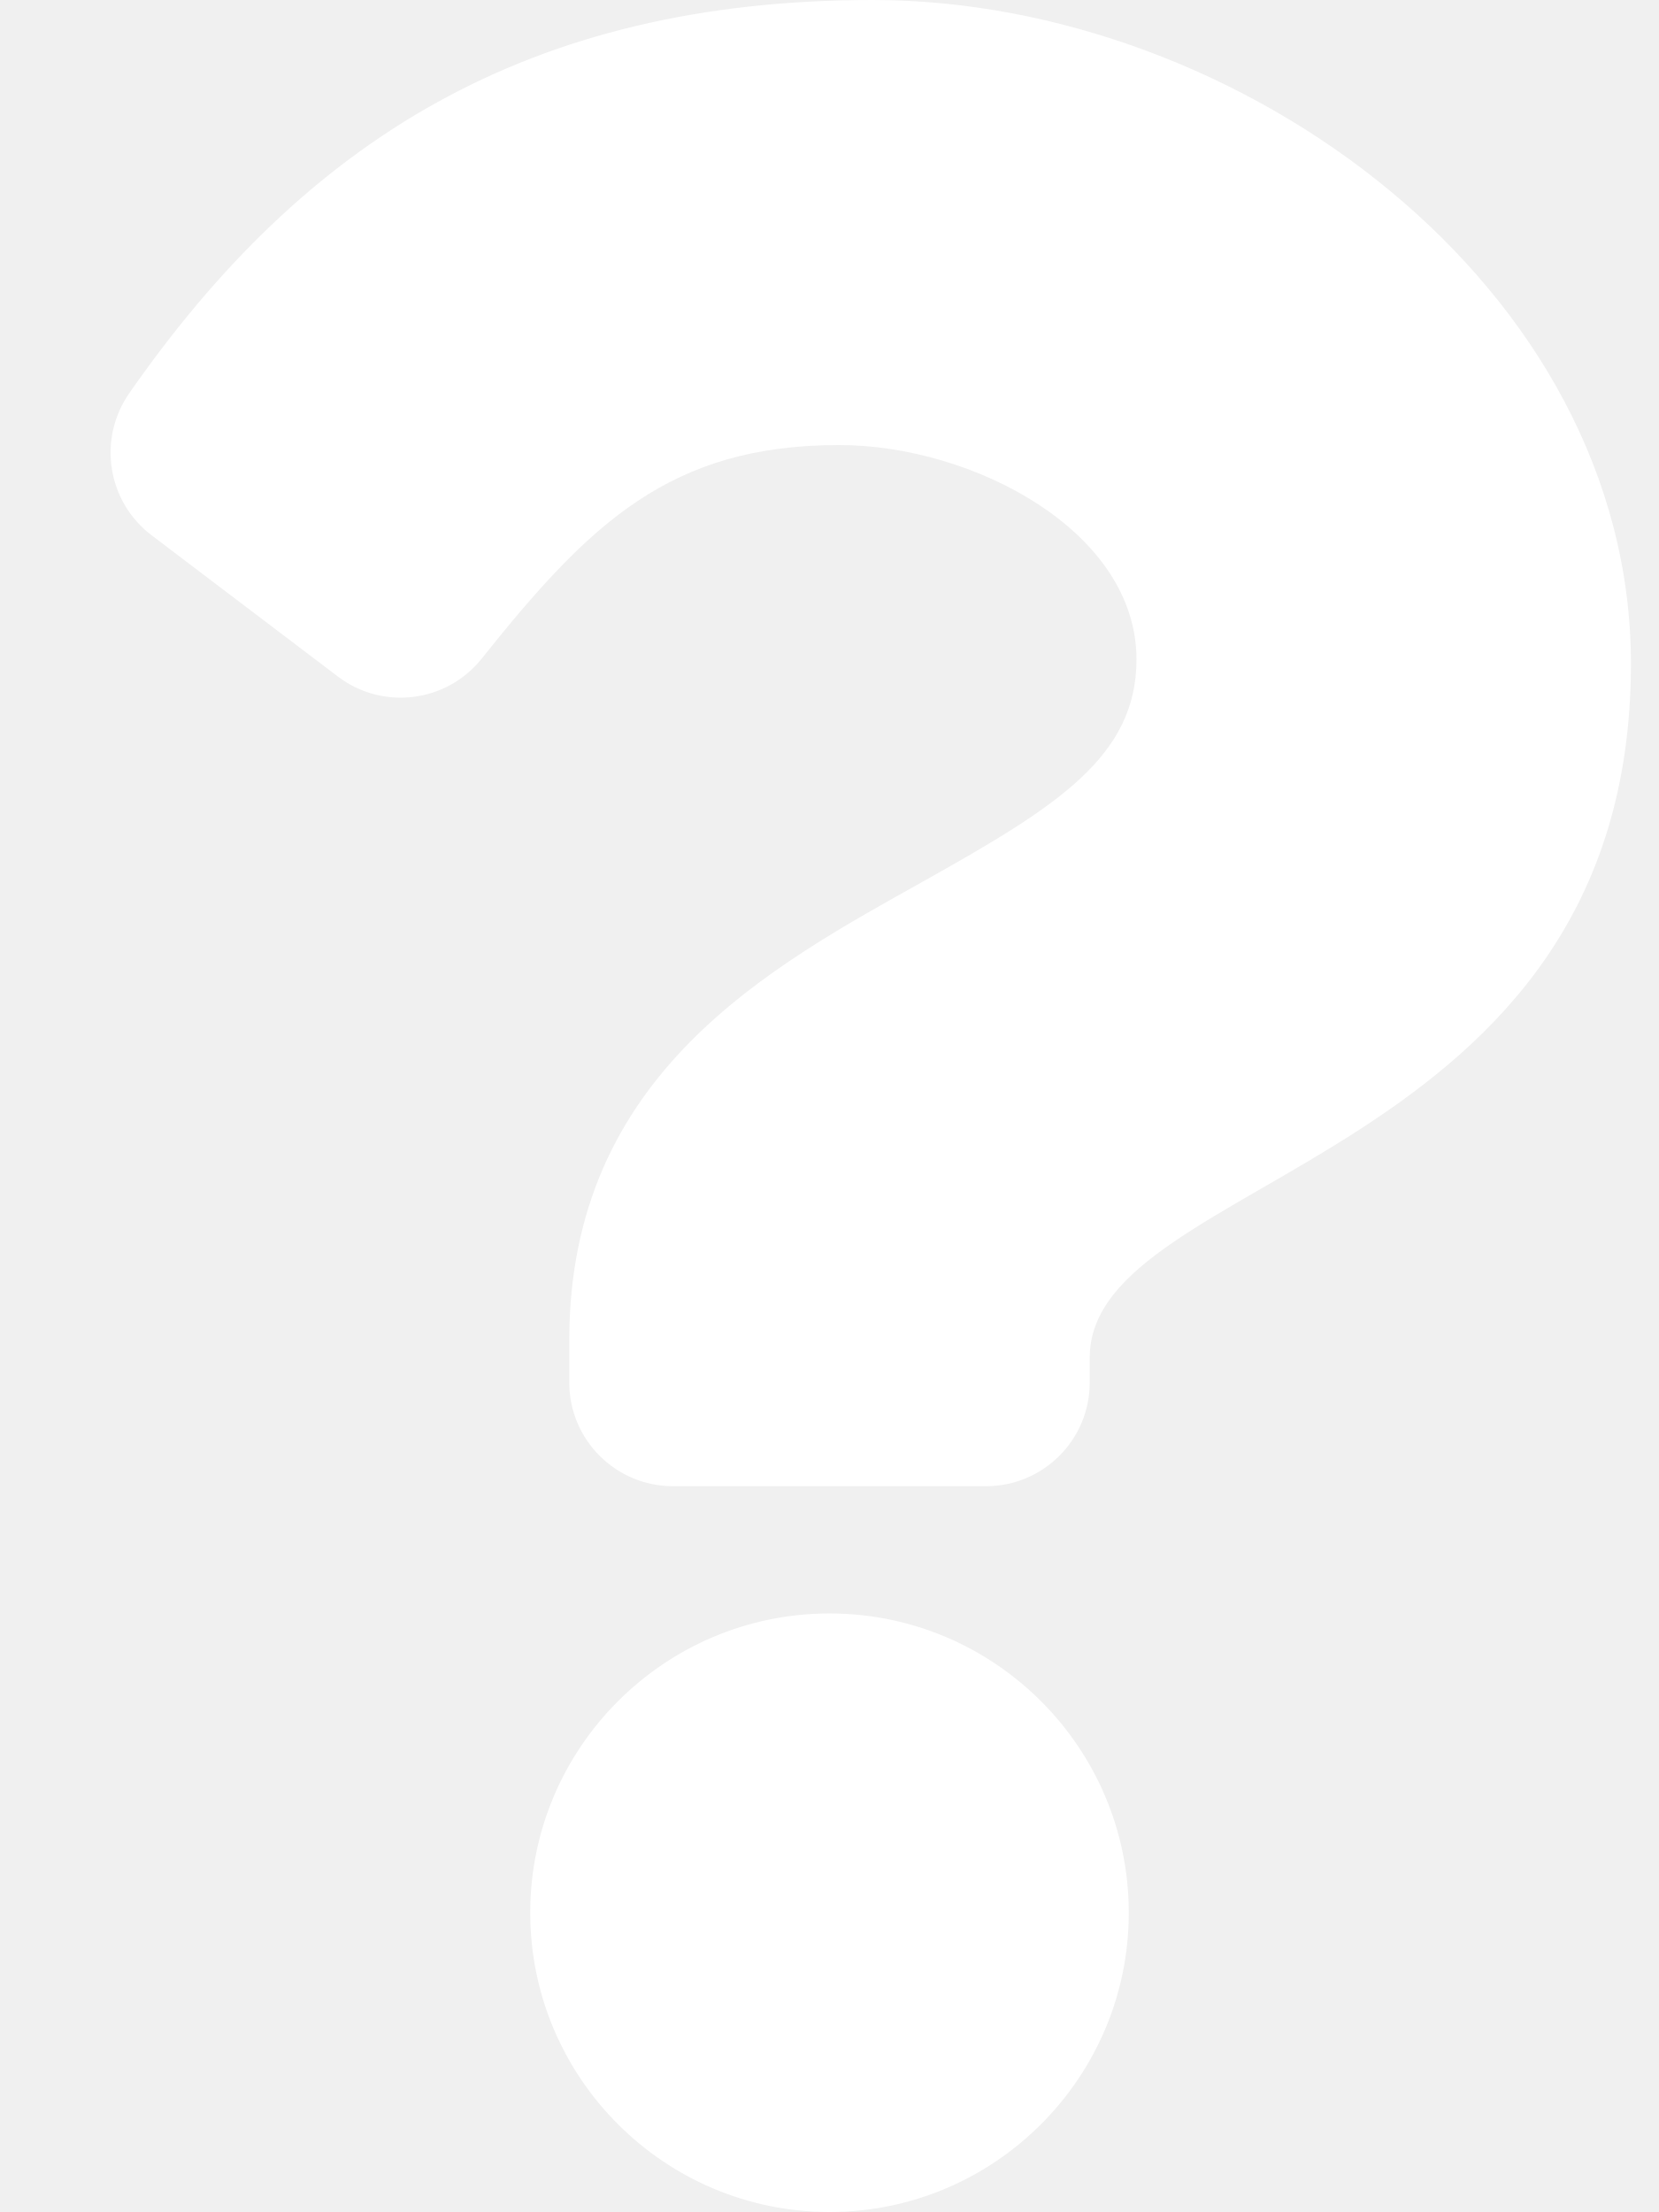
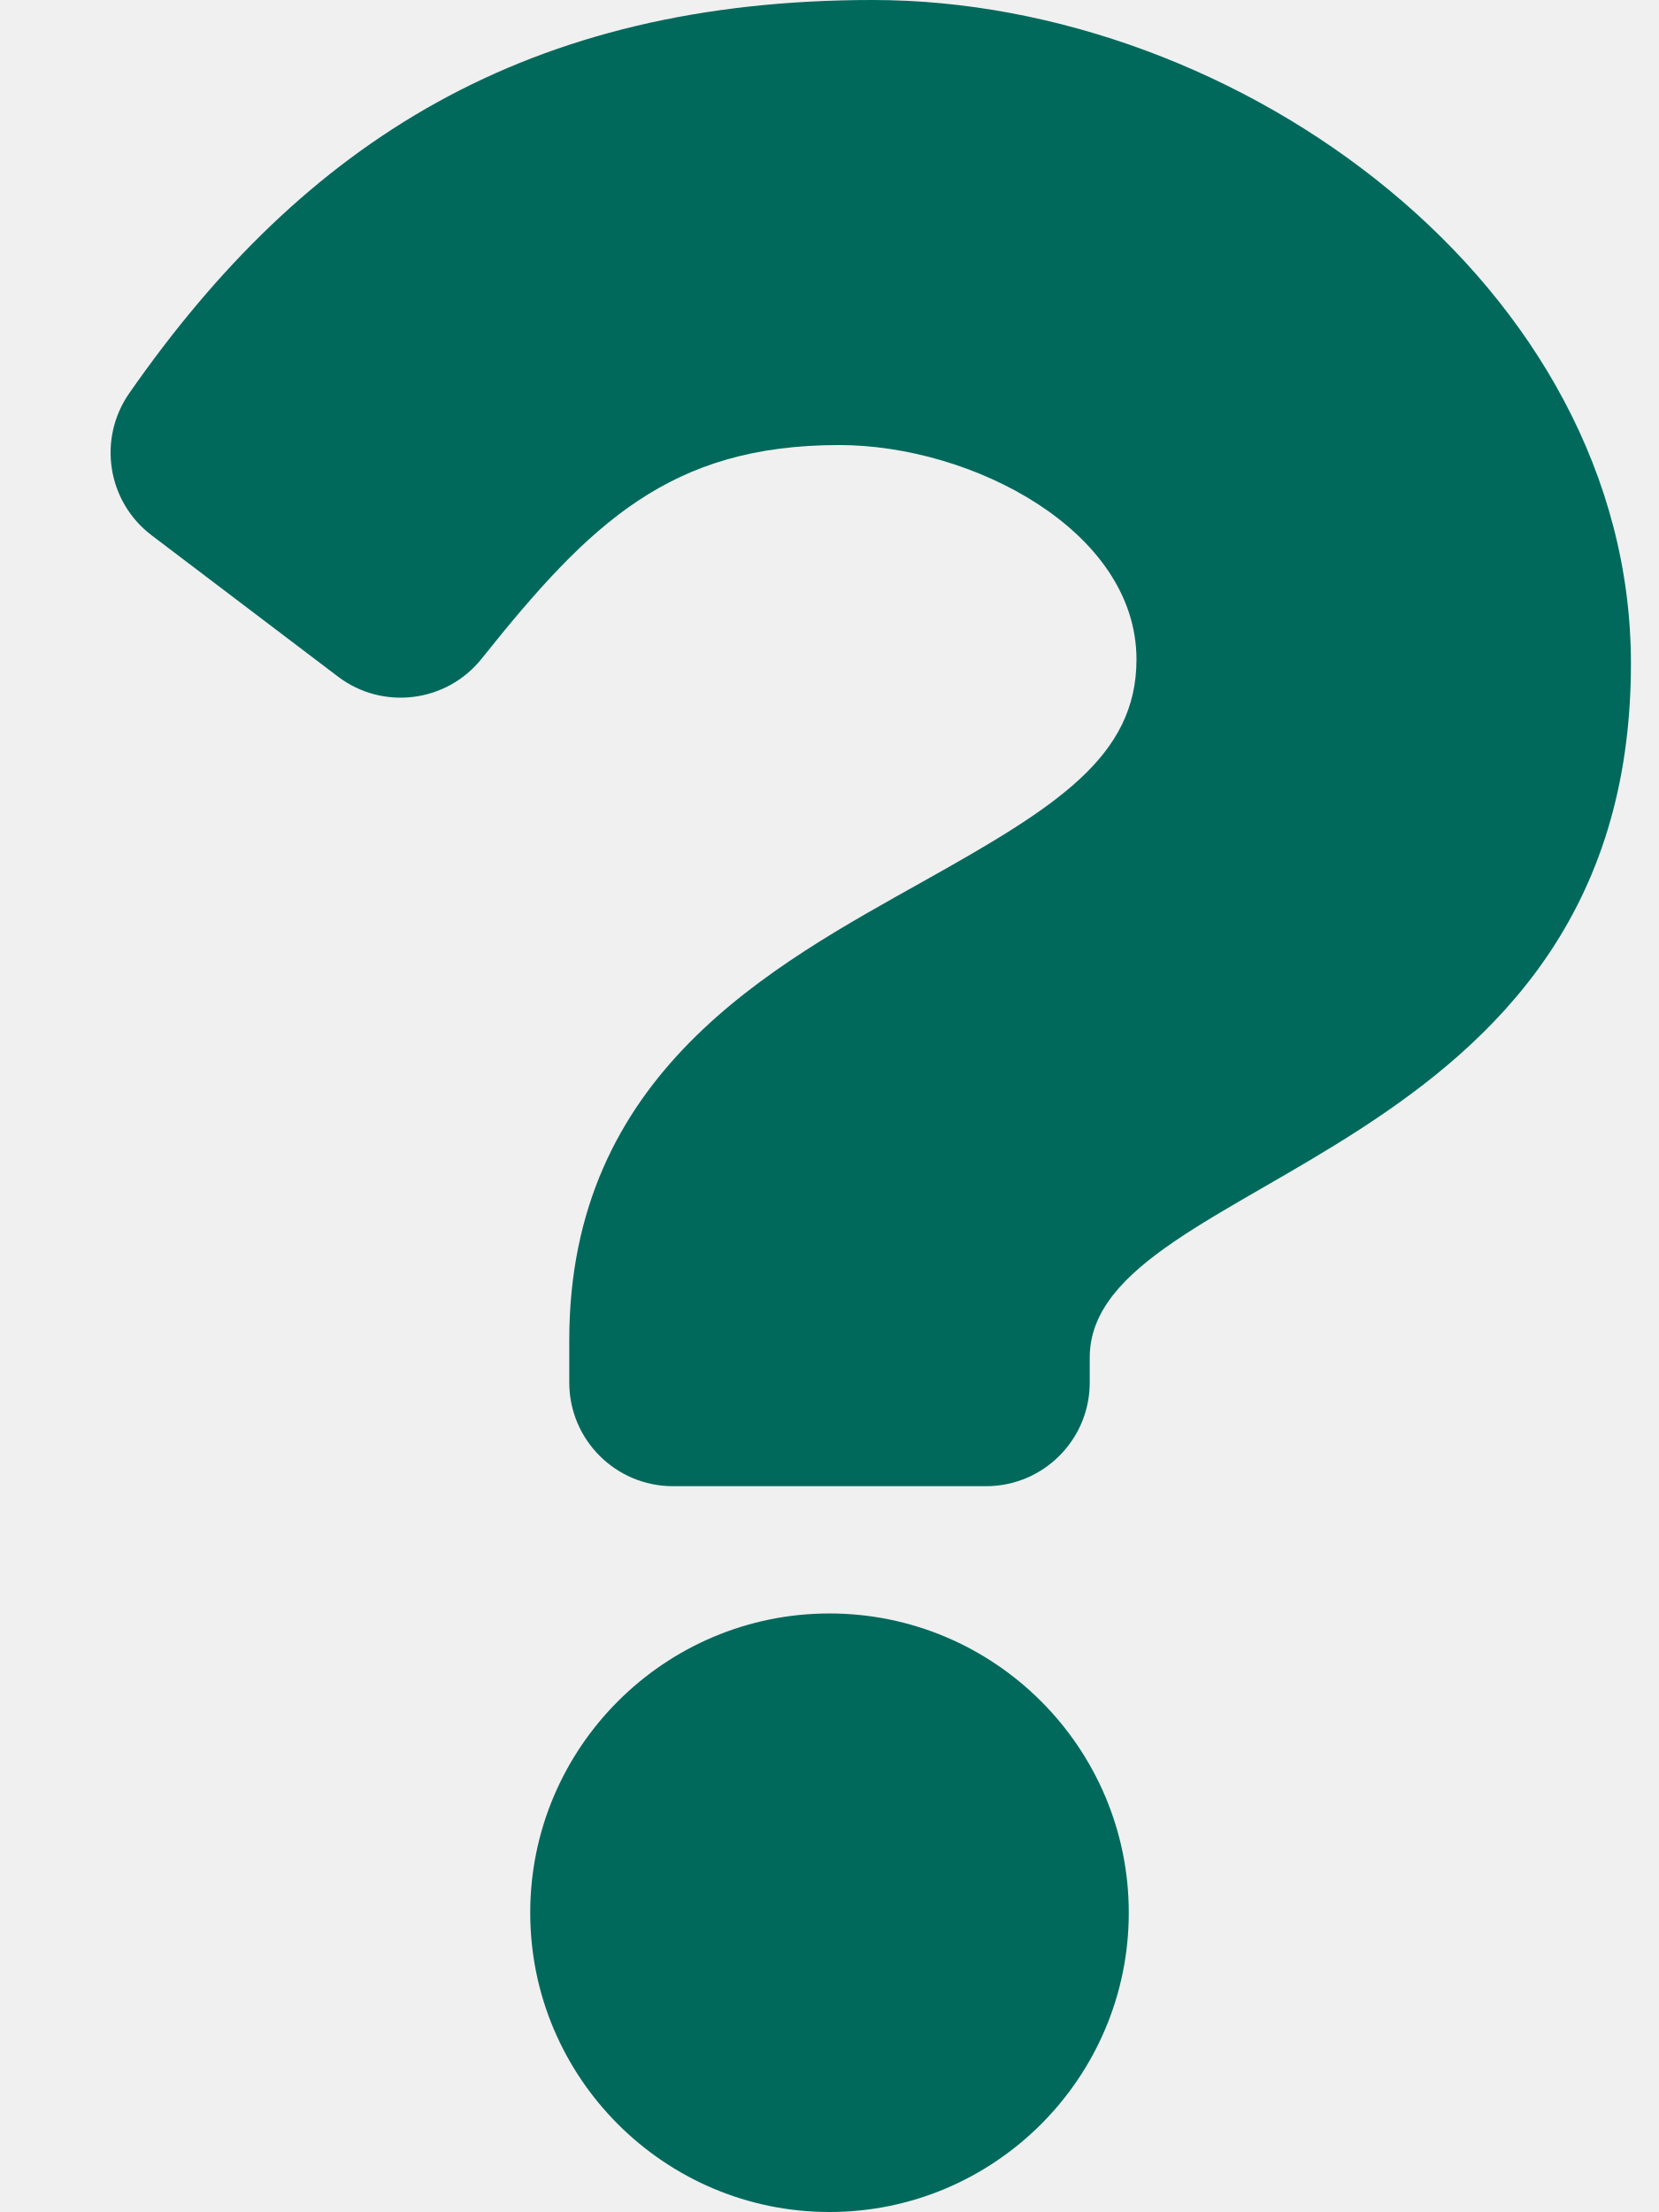
<svg xmlns="http://www.w3.org/2000/svg" aria-hidden="true" focusable="false" data-prefix="fas" data-icon="question" class="image_on_button" role="img" viewBox="0 0 384 512">
-   <path fill="white" d="M202.021 0C122.202 0 70.503 32.703 29.914 91.026c-7.363 10.58-5.093 25.086 5.178 32.874l43.138 32.709c10.373 7.865 25.132 6.026 33.253-4.148 25.049-31.381 43.63-49.449 82.757-49.449 30.764 0 68.816 19.799 68.816 49.631 0 22.552-18.617 34.134-48.993 51.164-35.423 19.86-82.299 44.576-82.299 106.405V320c0 13.255 10.745 24 24 24h72.471c13.255 0 24-10.745 24-24v-5.773c0-42.86 125.268-44.645 125.268-160.627C377.504 66.256 286.902 0 202.021 0zM192 373.459c-38.196 0-69.271 31.075-69.271 69.271 0 38.195 31.075 69.27 69.271 69.27s69.271-31.075 69.271-69.271-31.075-69.27-69.271-69.27z" />
+   <path fill="#00695c" d="M202.021 0C122.202 0 70.503 32.703 29.914 91.026c-7.363 10.58-5.093 25.086 5.178 32.874l43.138 32.709c10.373 7.865 25.132 6.026 33.253-4.148 25.049-31.381 43.63-49.449 82.757-49.449 30.764 0 68.816 19.799 68.816 49.631 0 22.552-18.617 34.134-48.993 51.164-35.423 19.86-82.299 44.576-82.299 106.405V320c0 13.255 10.745 24 24 24h72.471c13.255 0 24-10.745 24-24v-5.773c0-42.86 125.268-44.645 125.268-160.627C377.504 66.256 286.902 0 202.021 0zM192 373.459c-38.196 0-69.271 31.075-69.271 69.271 0 38.195 31.075 69.27 69.271 69.27s69.271-31.075 69.271-69.271-31.075-69.27-69.271-69.27z" />
</svg>
